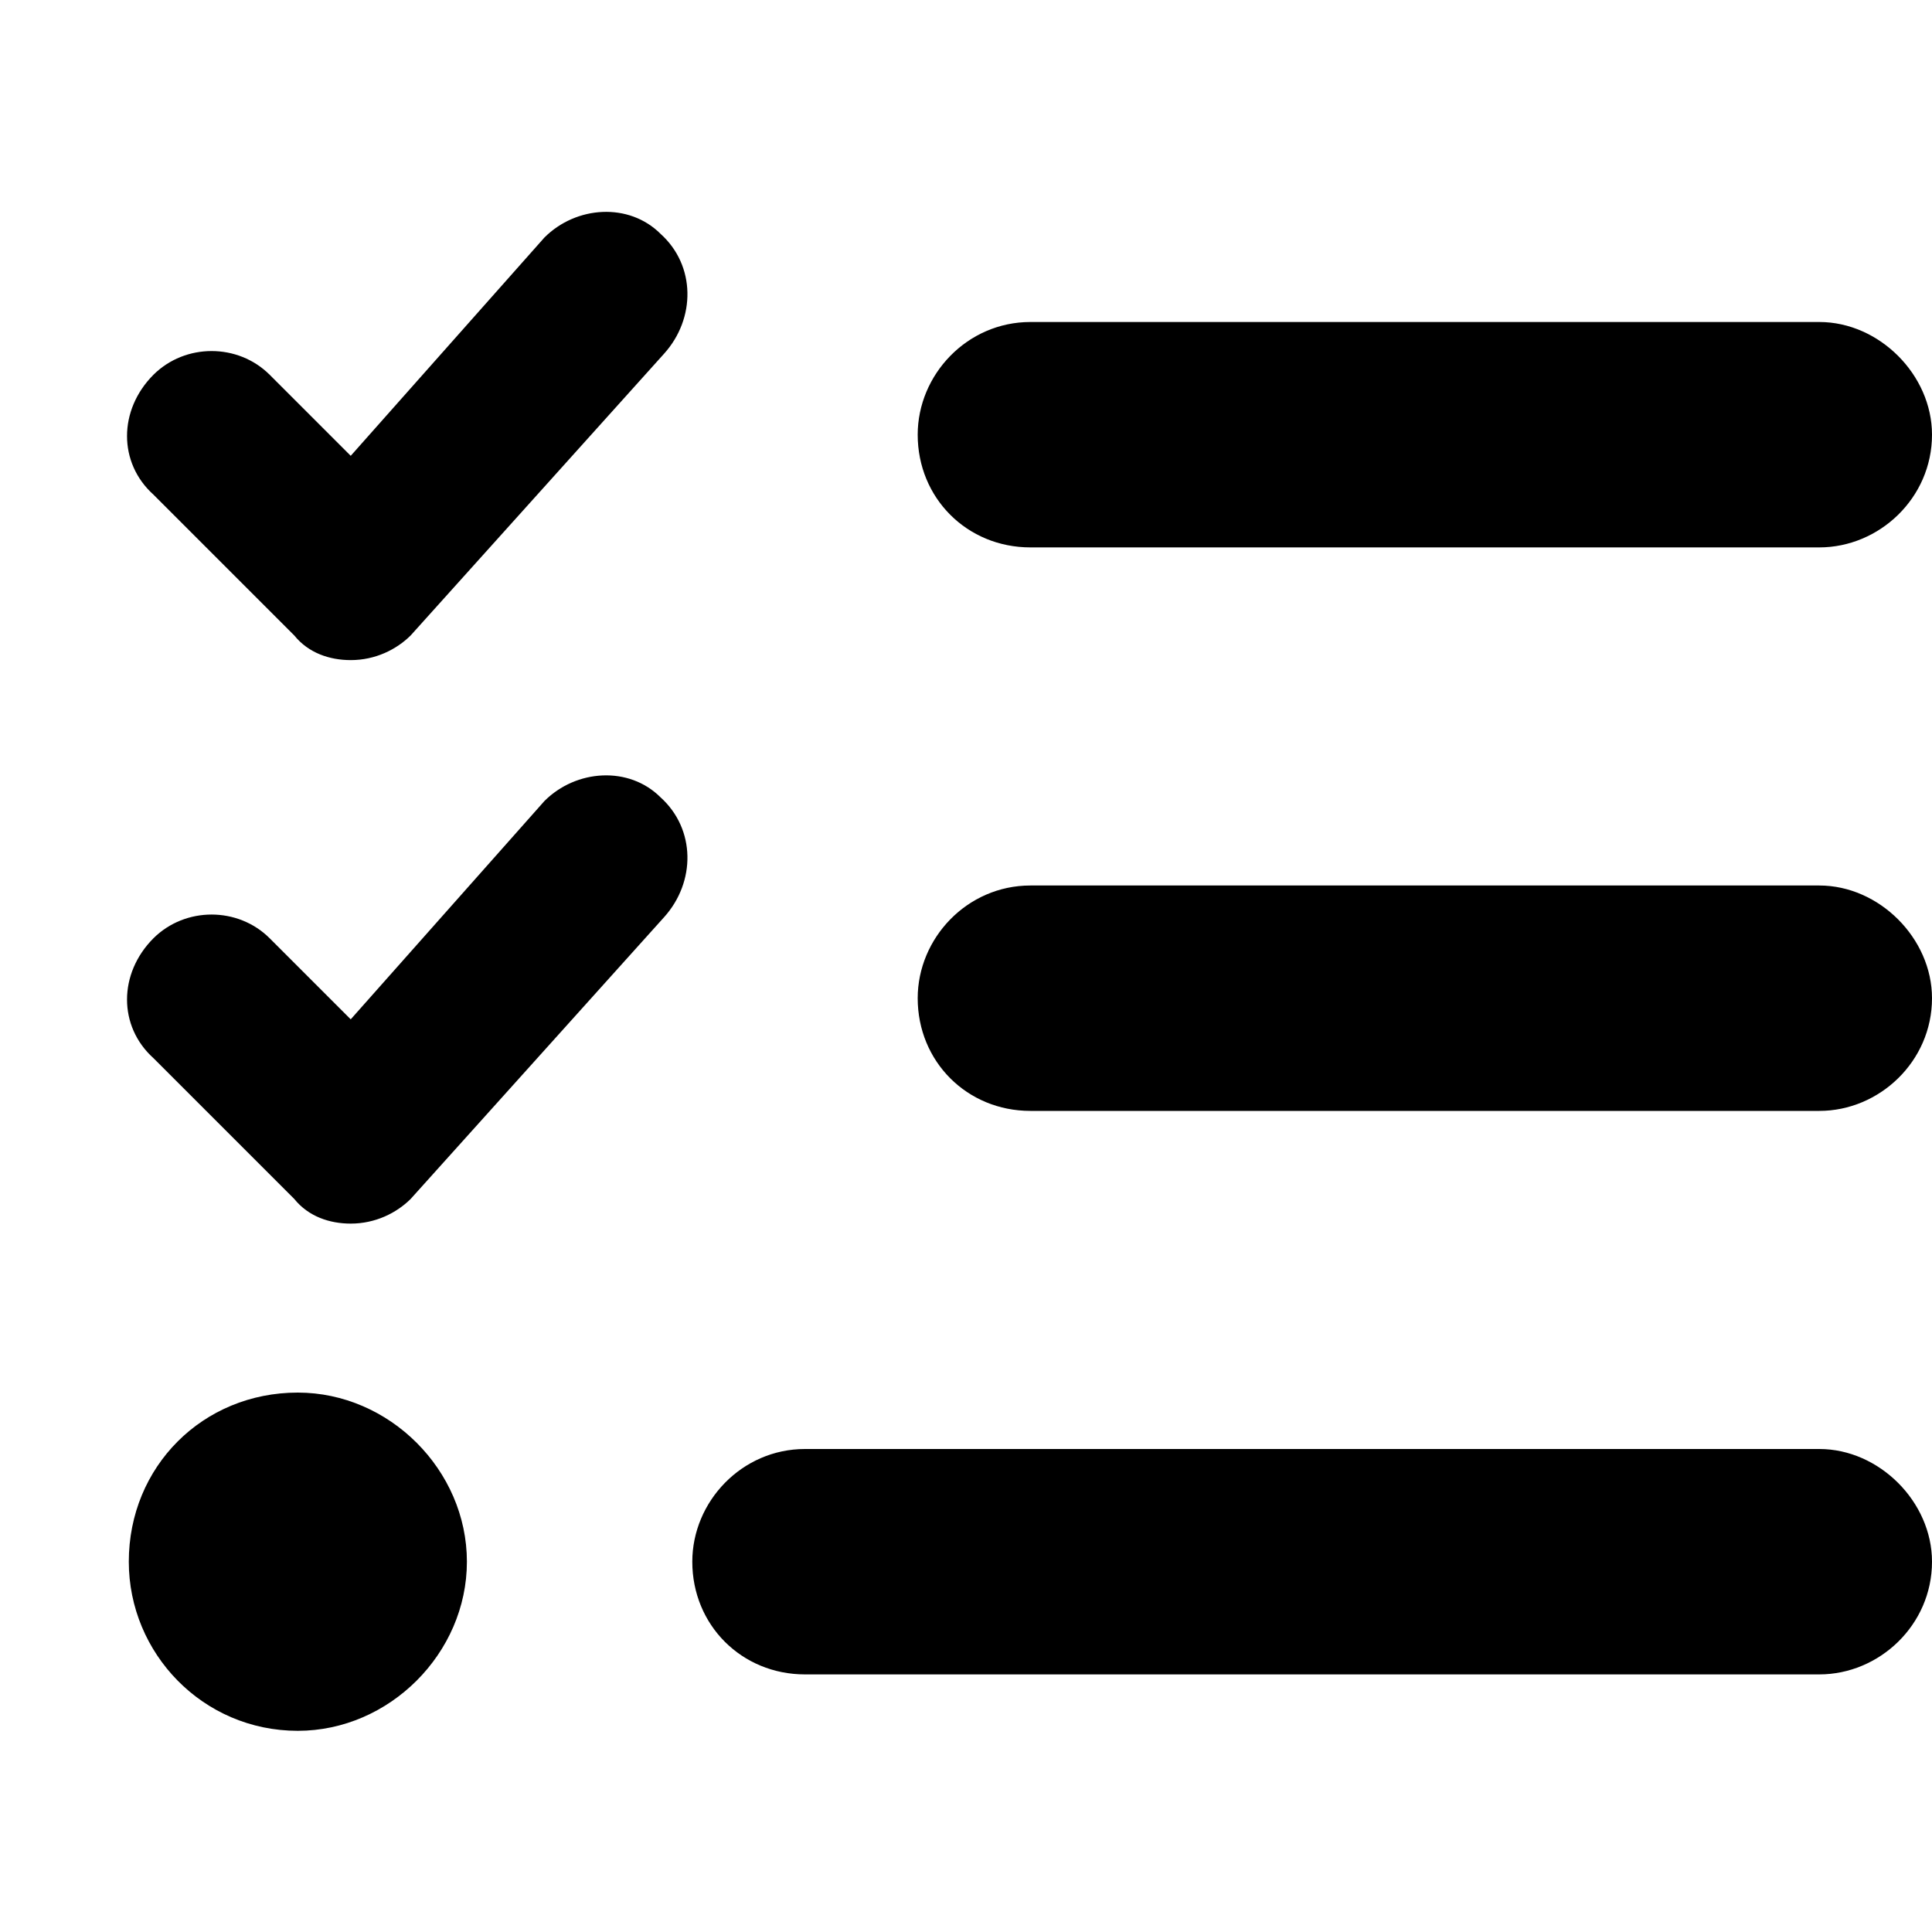
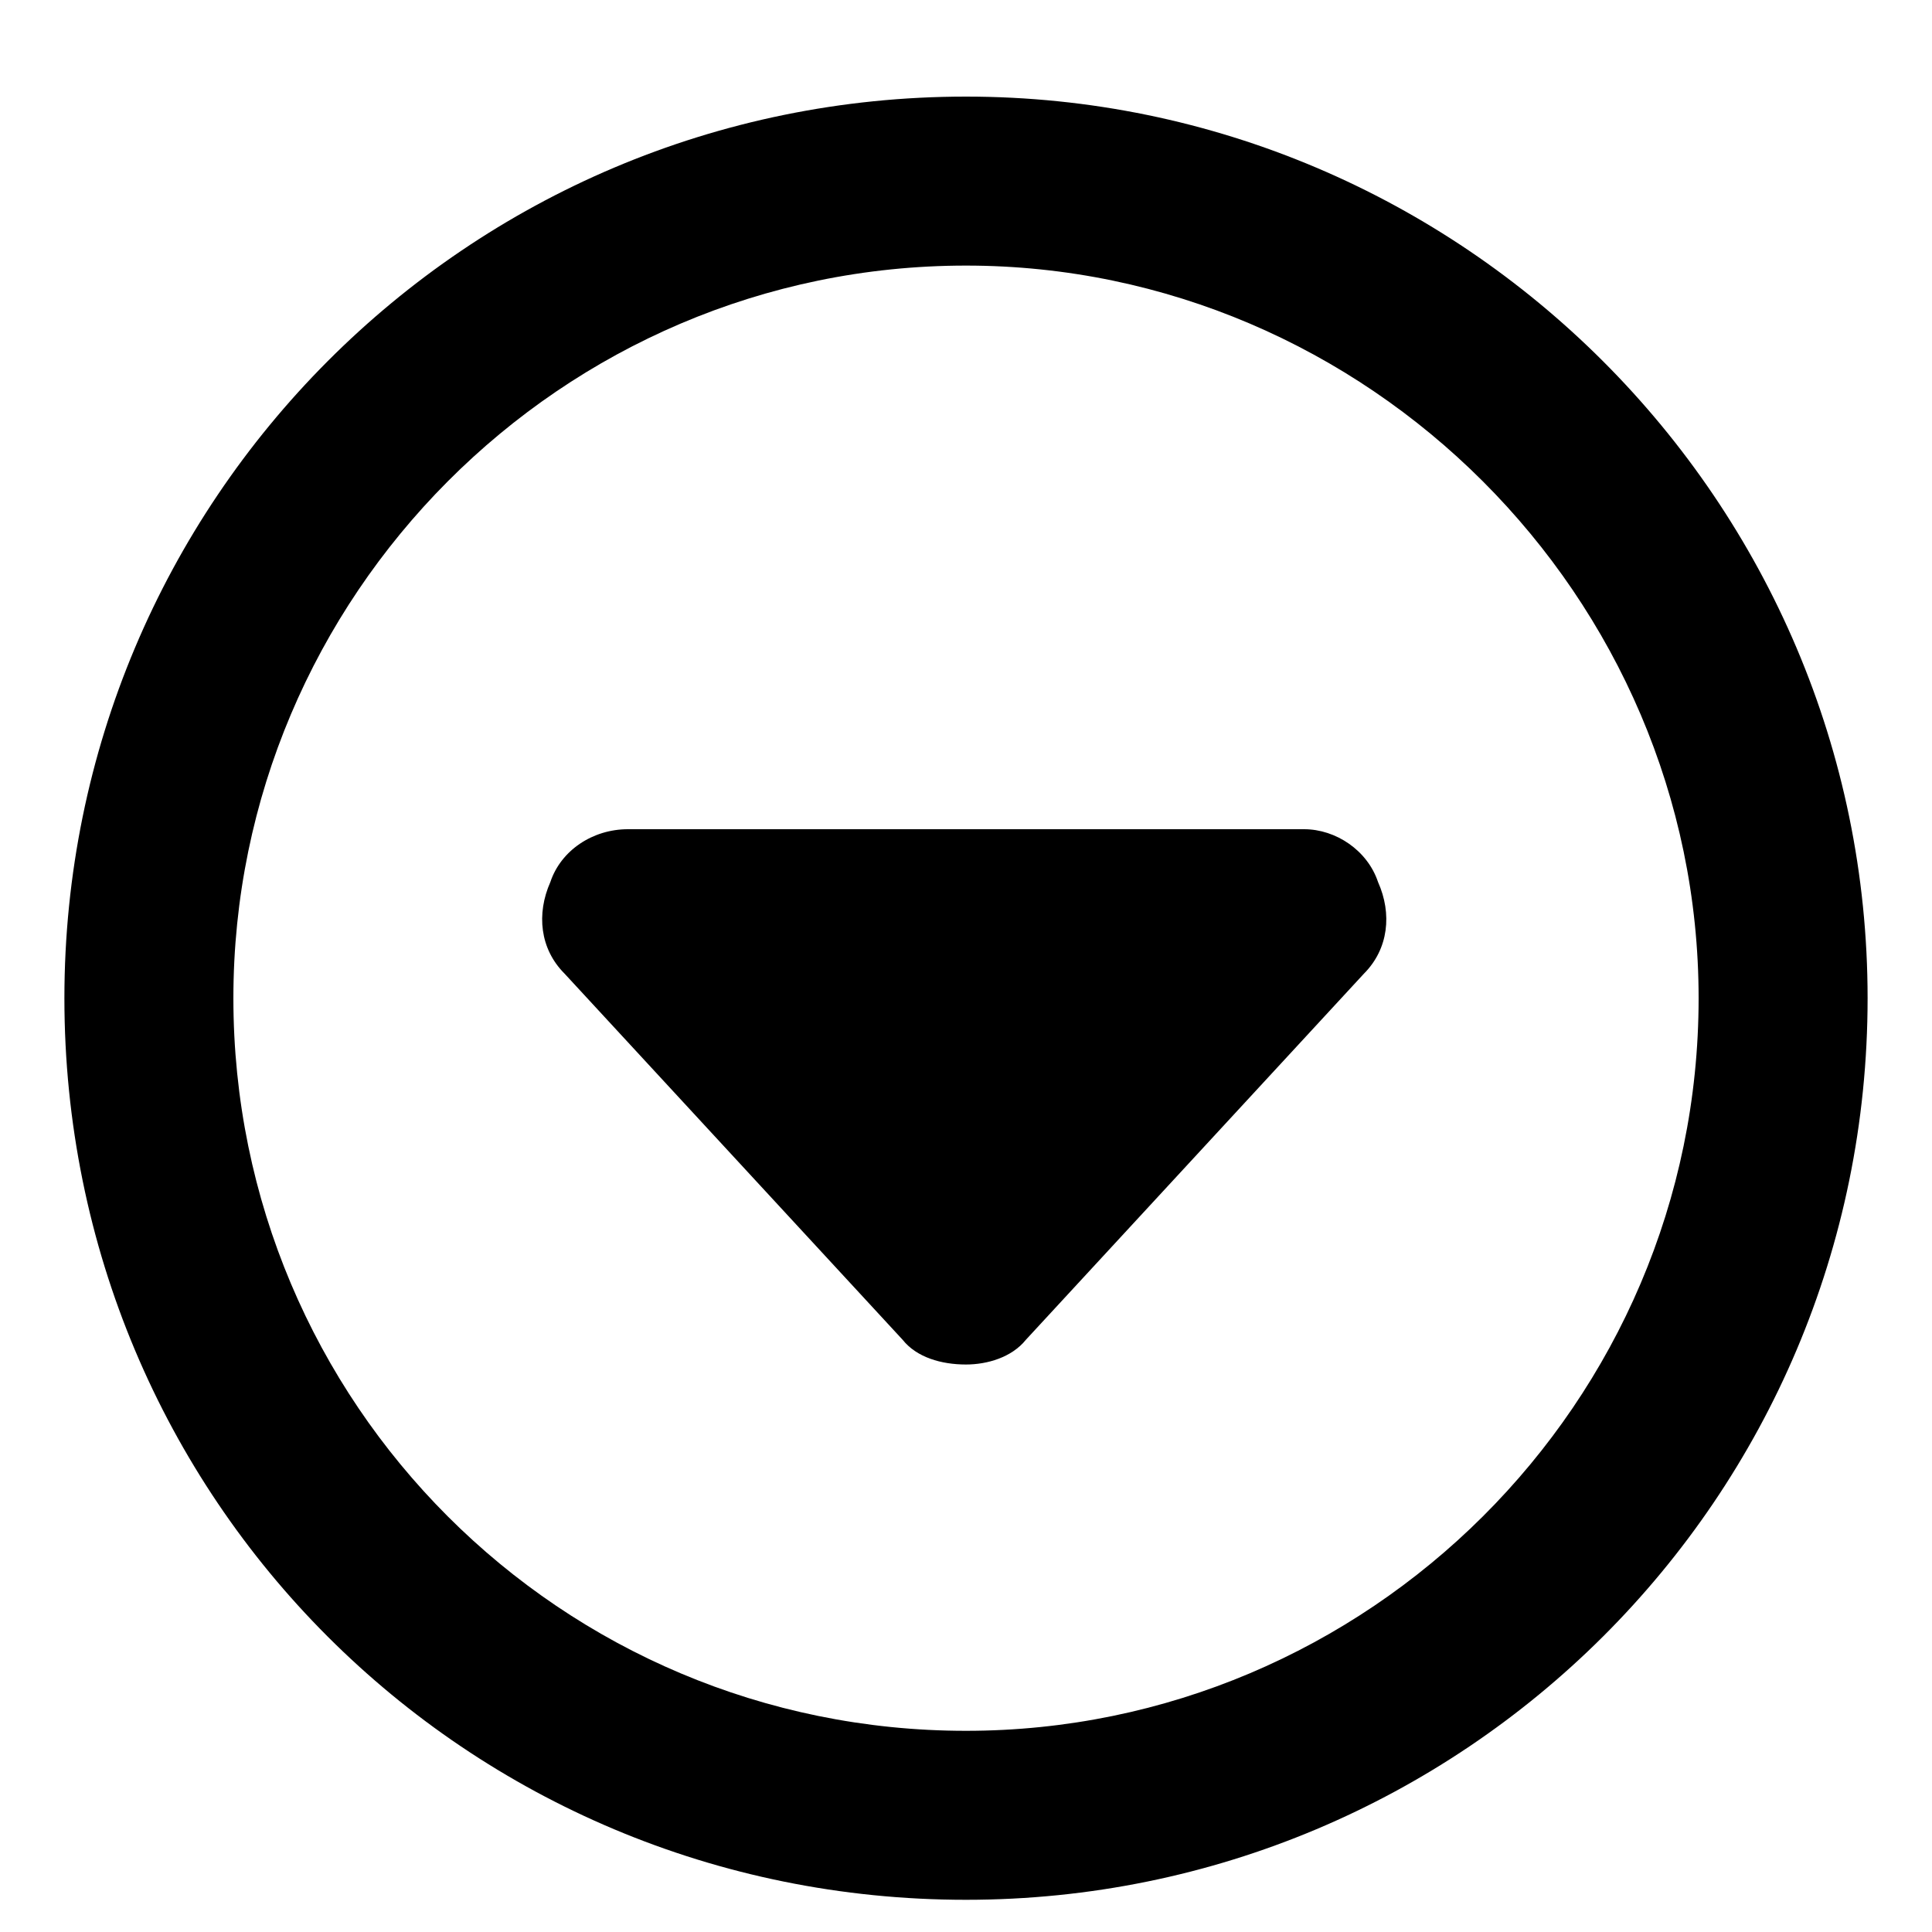
- <svg xmlns="http://www.w3.org/2000/svg" width="16" height="16" class="yc-icon GridTable-HeaderCellIcon" fill="currentColor" stroke="none" aria-hidden="true">
-   <svg viewBox="0 0 15 13">
-     <path d="M4.227 5.219L2.723 6.914L2.094 6.285C1.848 6.039 1.438 6.039 1.191 6.285C0.918 6.559 0.918 6.969 1.191 7.215L2.285 8.309C2.395 8.445 2.559 8.5 2.723 8.5C2.914 8.5 3.078 8.418 3.188 8.309L5.156 6.121C5.402 5.848 5.402 5.438 5.129 5.191C4.883 4.945 4.473 4.973 4.227 5.219ZM4.227 0.844L2.723 2.539L2.094 1.91C1.848 1.664 1.438 1.664 1.191 1.91C0.918 2.184 0.918 2.594 1.191 2.84L2.285 3.934C2.395 4.07 2.559 4.125 2.723 4.125C2.914 4.125 3.078 4.043 3.188 3.934L5.156 1.746C5.402 1.473 5.402 1.062 5.129 0.816C4.883 0.57 4.473 0.598 4.227 0.844ZM2.312 9.812C1.574 9.812 1 10.387 1 11.125C1 11.836 1.574 12.438 2.312 12.438C3.023 12.438 3.625 11.836 3.625 11.125C3.625 10.414 3.023 9.812 2.312 9.812ZM8 3.25H14.125C14.59 3.25 15 2.867 15 2.375C15 1.91 14.59 1.5 14.125 1.5H8C7.508 1.5 7.125 1.91 7.125 2.375C7.125 2.867 7.508 3.25 8 3.25ZM14.125 5.875H8C7.508 5.875 7.125 6.285 7.125 6.75C7.125 7.242 7.508 7.625 8 7.625H14.125C14.59 7.625 15 7.242 15 6.75C15 6.285 14.59 5.875 14.125 5.875ZM14.125 10.25H6.25C5.758 10.25 5.375 10.66 5.375 11.125C5.375 11.617 5.758 12 6.25 12H14.125C14.59 12 15 11.617 15 11.125C15 10.66 14.59 10.25 14.125 10.25Z" />
+ <svg xmlns="http://www.w3.org/2000/svg" width="16" height="16" class="yc-icon" fill="currentColor" stroke="none" aria-hidden="true">
+   <svg viewBox="0 0 14 15">
+     <path d="M9.625 6.438H4.375C4.102 6.438 3.855 6.602 3.773 6.848C3.664 7.094 3.691 7.367 3.883 7.559L6.508 10.402C6.617 10.539 6.809 10.594 7 10.594C7.164 10.594 7.355 10.539 7.465 10.402L10.09 7.559C10.281 7.367 10.309 7.094 10.199 6.848C10.117 6.602 9.871 6.438 9.625 6.438ZM7 0.75C3.117 0.75 0 3.895 0 7.75C0 11.633 3.117 14.75 7 14.75C10.855 14.75 14 11.633 14 7.75C14 3.895 10.855 0.75 7 0.75ZM7 13.438C3.855 13.438 1.312 10.895 1.312 7.75C1.312 4.633 3.855 2.062 7 2.062C10.117 2.062 12.688 4.633 12.688 7.75C12.688 10.895 10.117 13.438 7 13.438Z" />
  </svg>
</svg>
